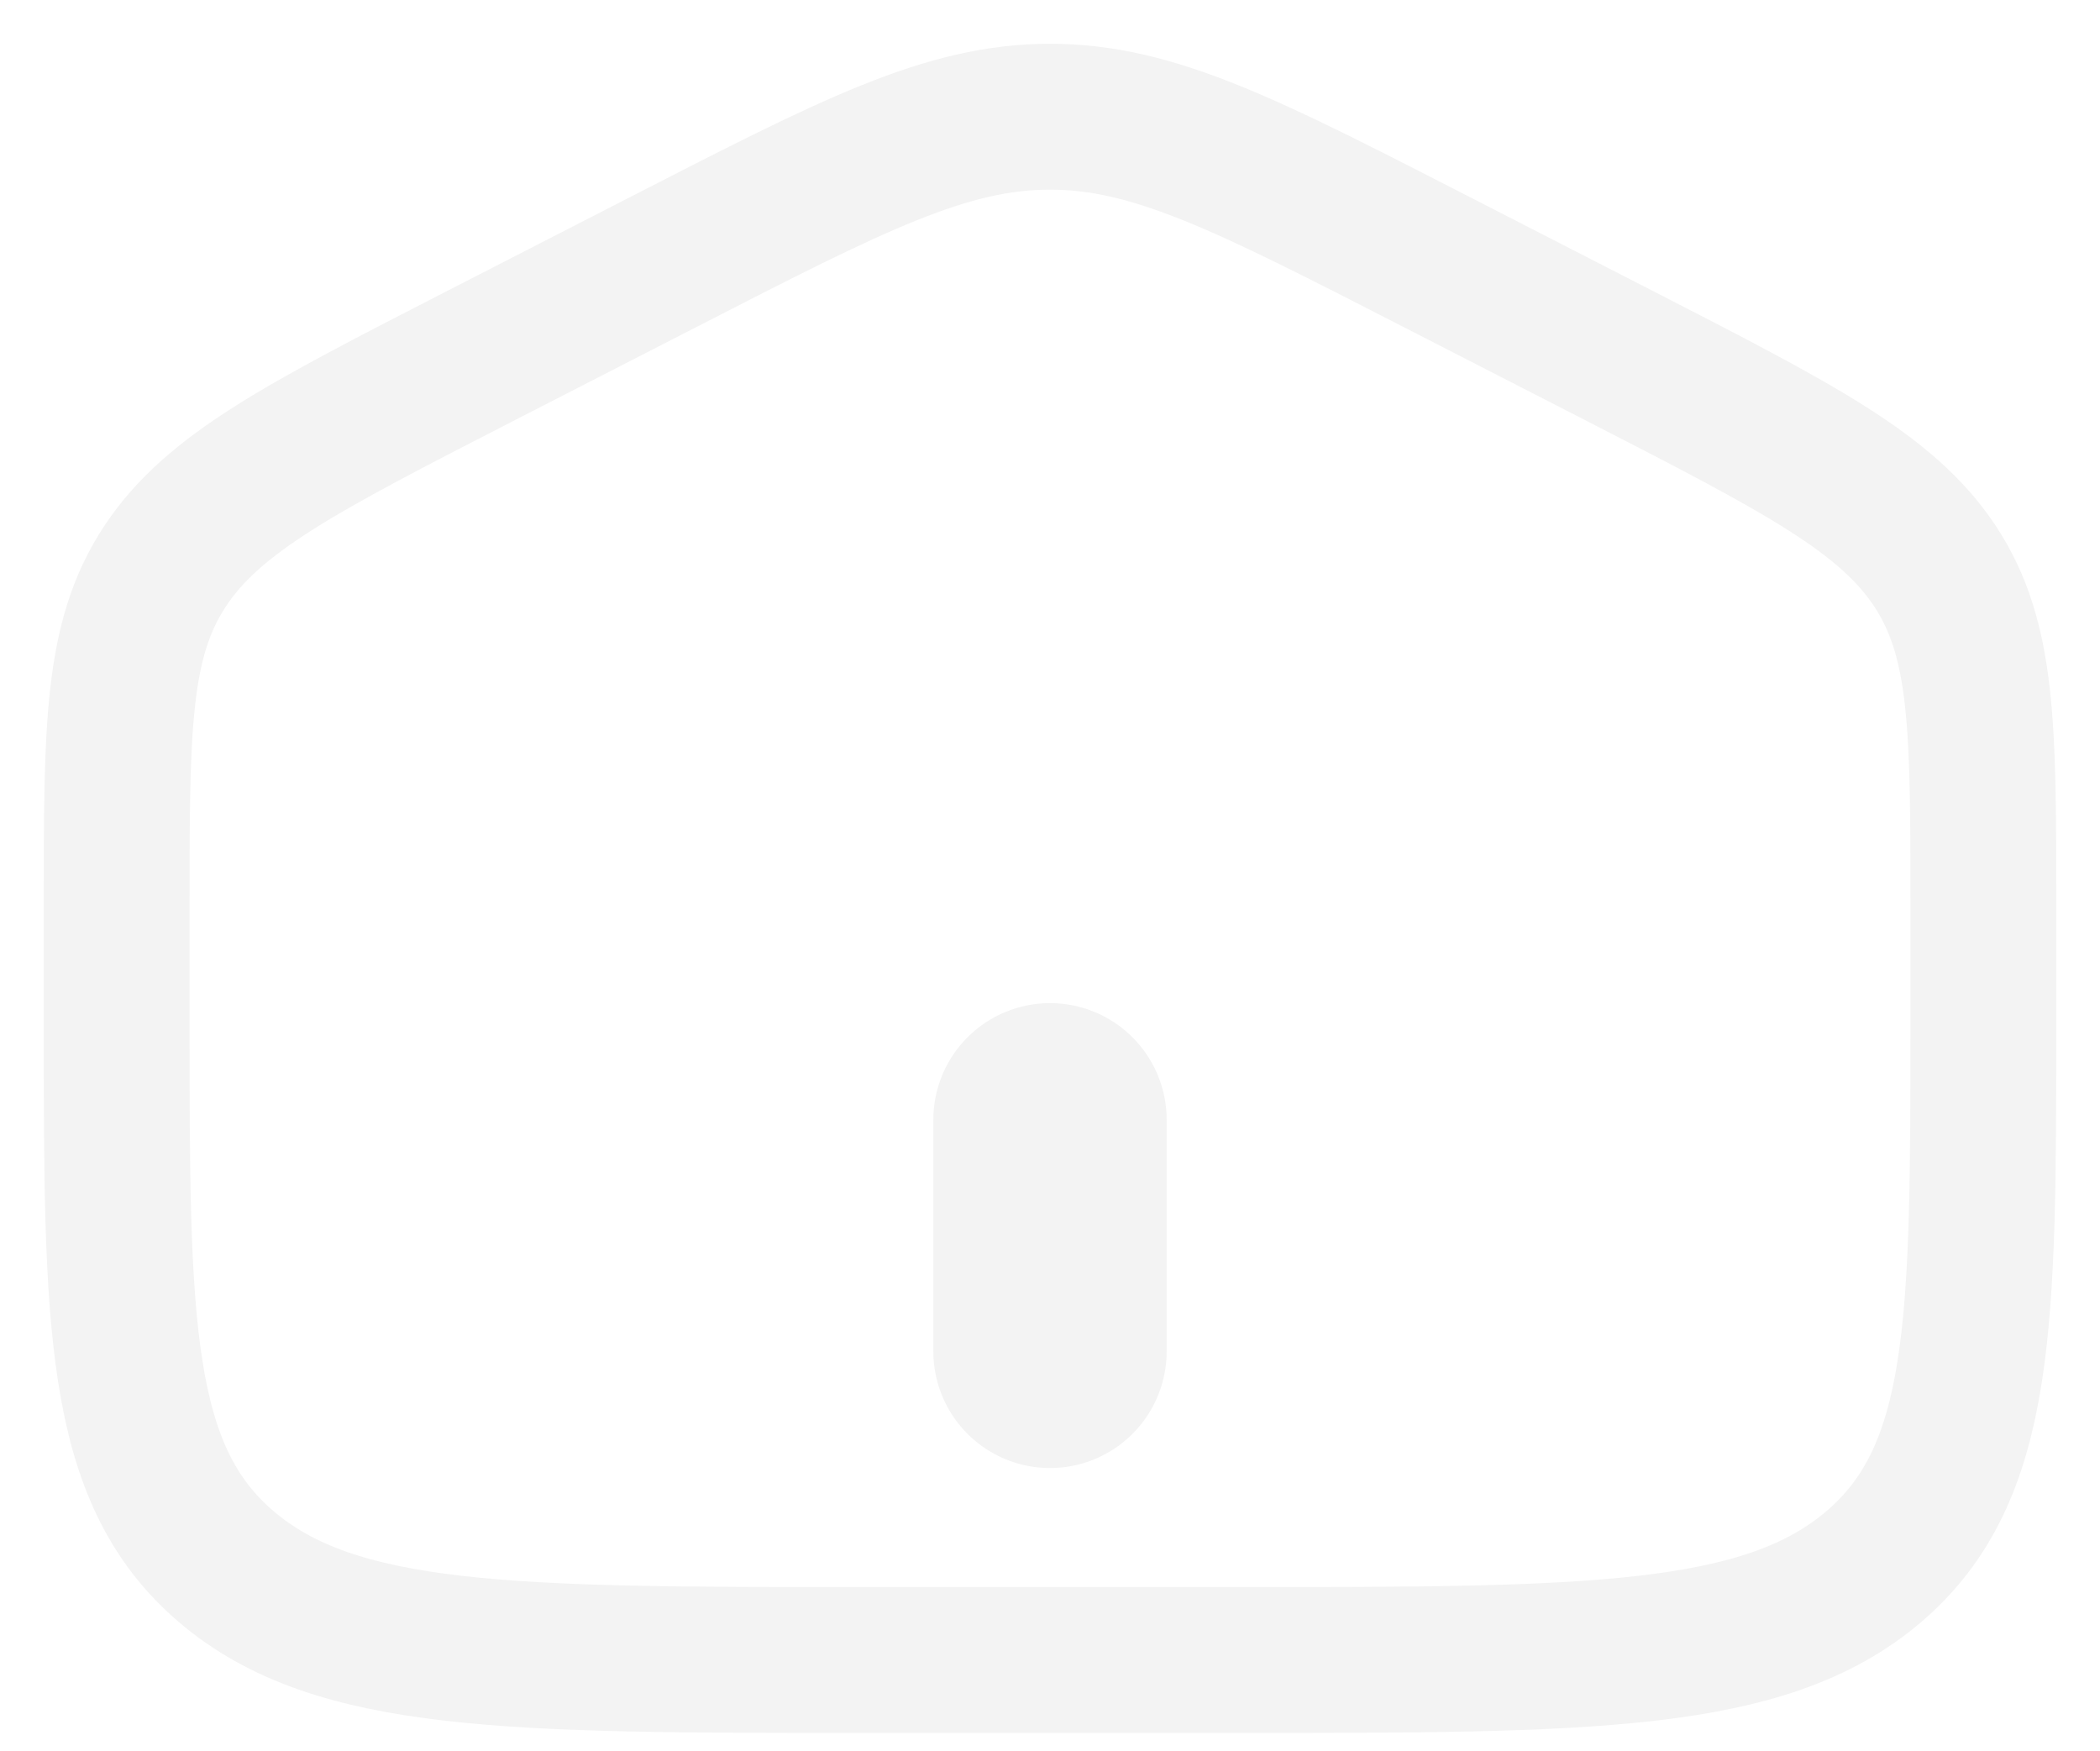
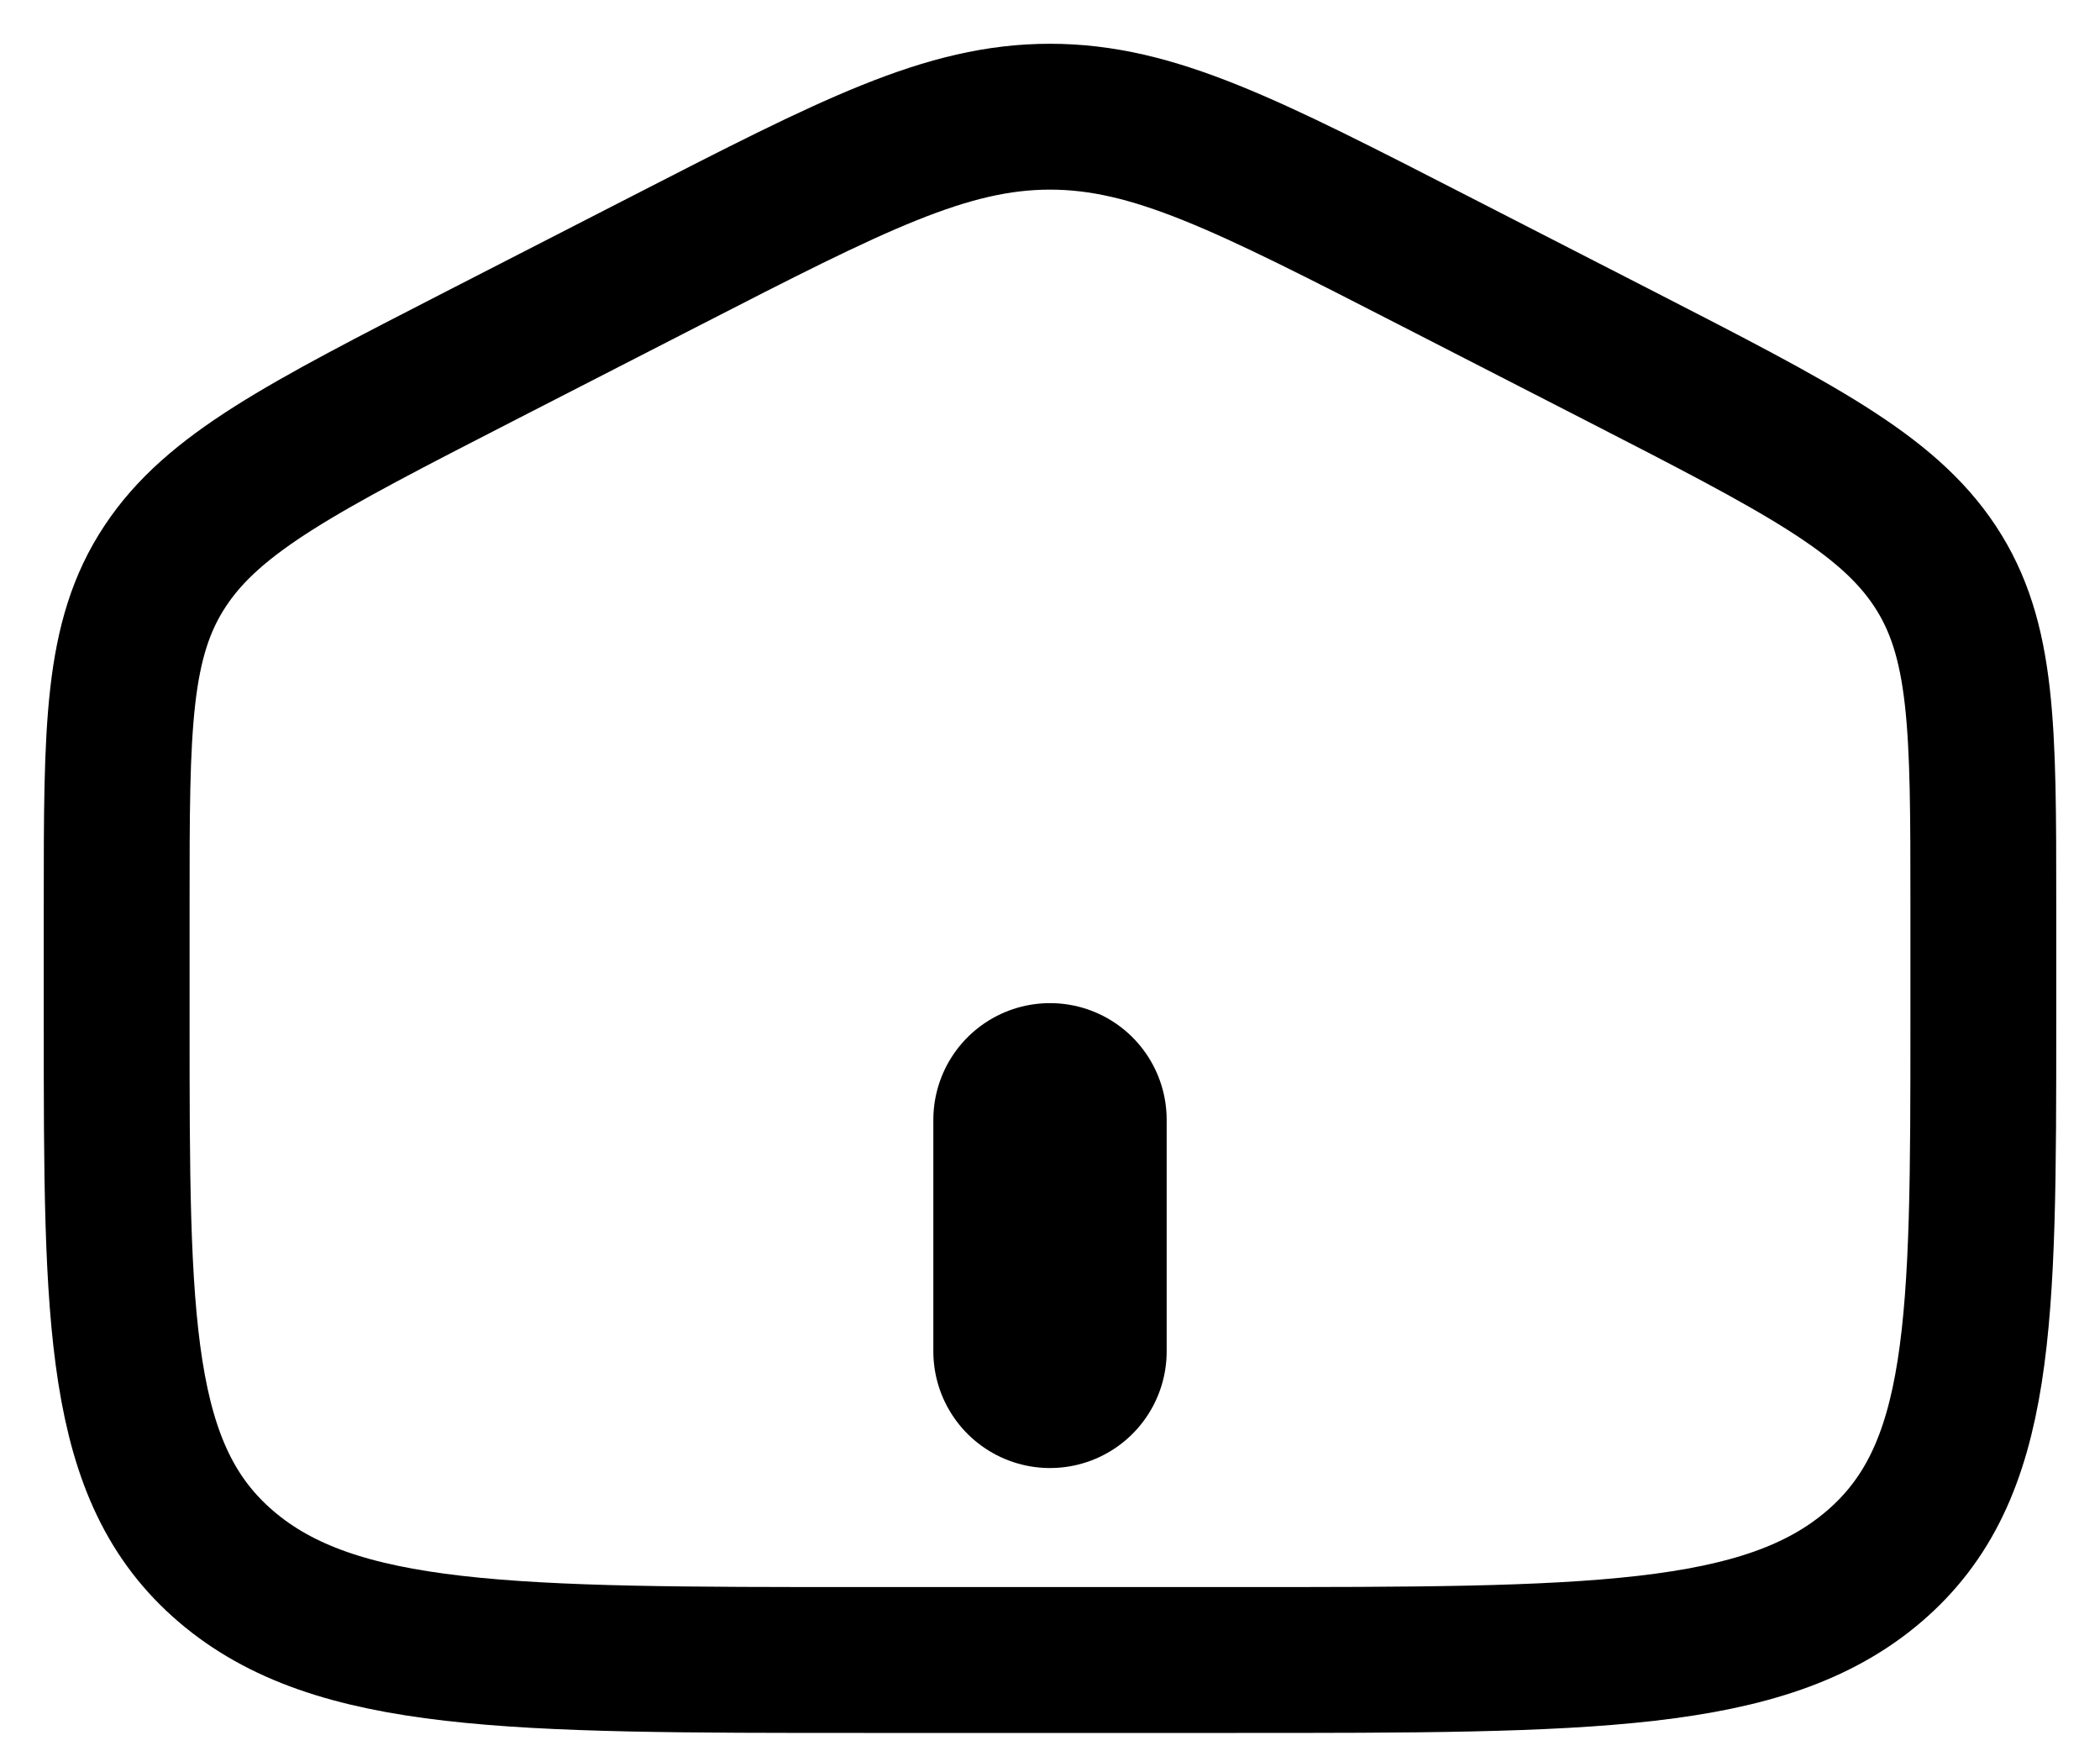
<svg xmlns="http://www.w3.org/2000/svg" width="36" height="30" viewBox="0 0 36 30" fill="none">
-   <path d="M2 15.495C2 12.468 2 10.955 2.832 9.701C3.661 8.446 5.179 7.668 8.214 6.11L11.414 4.469C14.622 2.823 16.227 2 18 2C19.773 2 21.376 2.823 24.586 4.469L27.786 6.11C30.821 7.668 32.339 8.446 33.17 9.701C34 10.955 34 12.468 34 15.493V17.506C34 22.664 34 25.244 32.125 26.847C30.251 28.45 27.234 28.45 21.2 28.45H14.8C8.766 28.45 5.749 28.45 3.875 26.847C2 25.244 2 22.665 2 17.506V15.495Z" stroke="#F3F3F3" stroke-width="2.5" />
-   <path d="M18 19.192V23.16" stroke="#F3F3F3" stroke-width="4" stroke-linecap="round" />
+   <g id="Home">
+     <path id="Vector" d="M2 15.495C2 12.468 2 10.955 2.832 9.701C3.661 8.446 5.179 7.668 8.214 6.11L11.414 4.469C14.622 2.823 16.227 2 18 2C19.773 2 21.376 2.823 24.586 4.469L27.786 6.11C30.821 7.668 32.339 8.446 33.17 9.701C34 10.955 34 12.468 34 15.493V17.506C34 22.664 34 25.244 32.125 26.847C30.251 28.45 27.234 28.45 21.2 28.45H14.8C8.766 28.45 5.749 28.45 3.875 26.847C2 25.244 2 22.665 2 17.506V15.495Z" stroke="black" stroke-width="2.5" />
+     <path id="Vector_2" d="M18 19.192V23.16" stroke="black" stroke-width="4" stroke-linecap="round" />
+   </g>
</svg>
